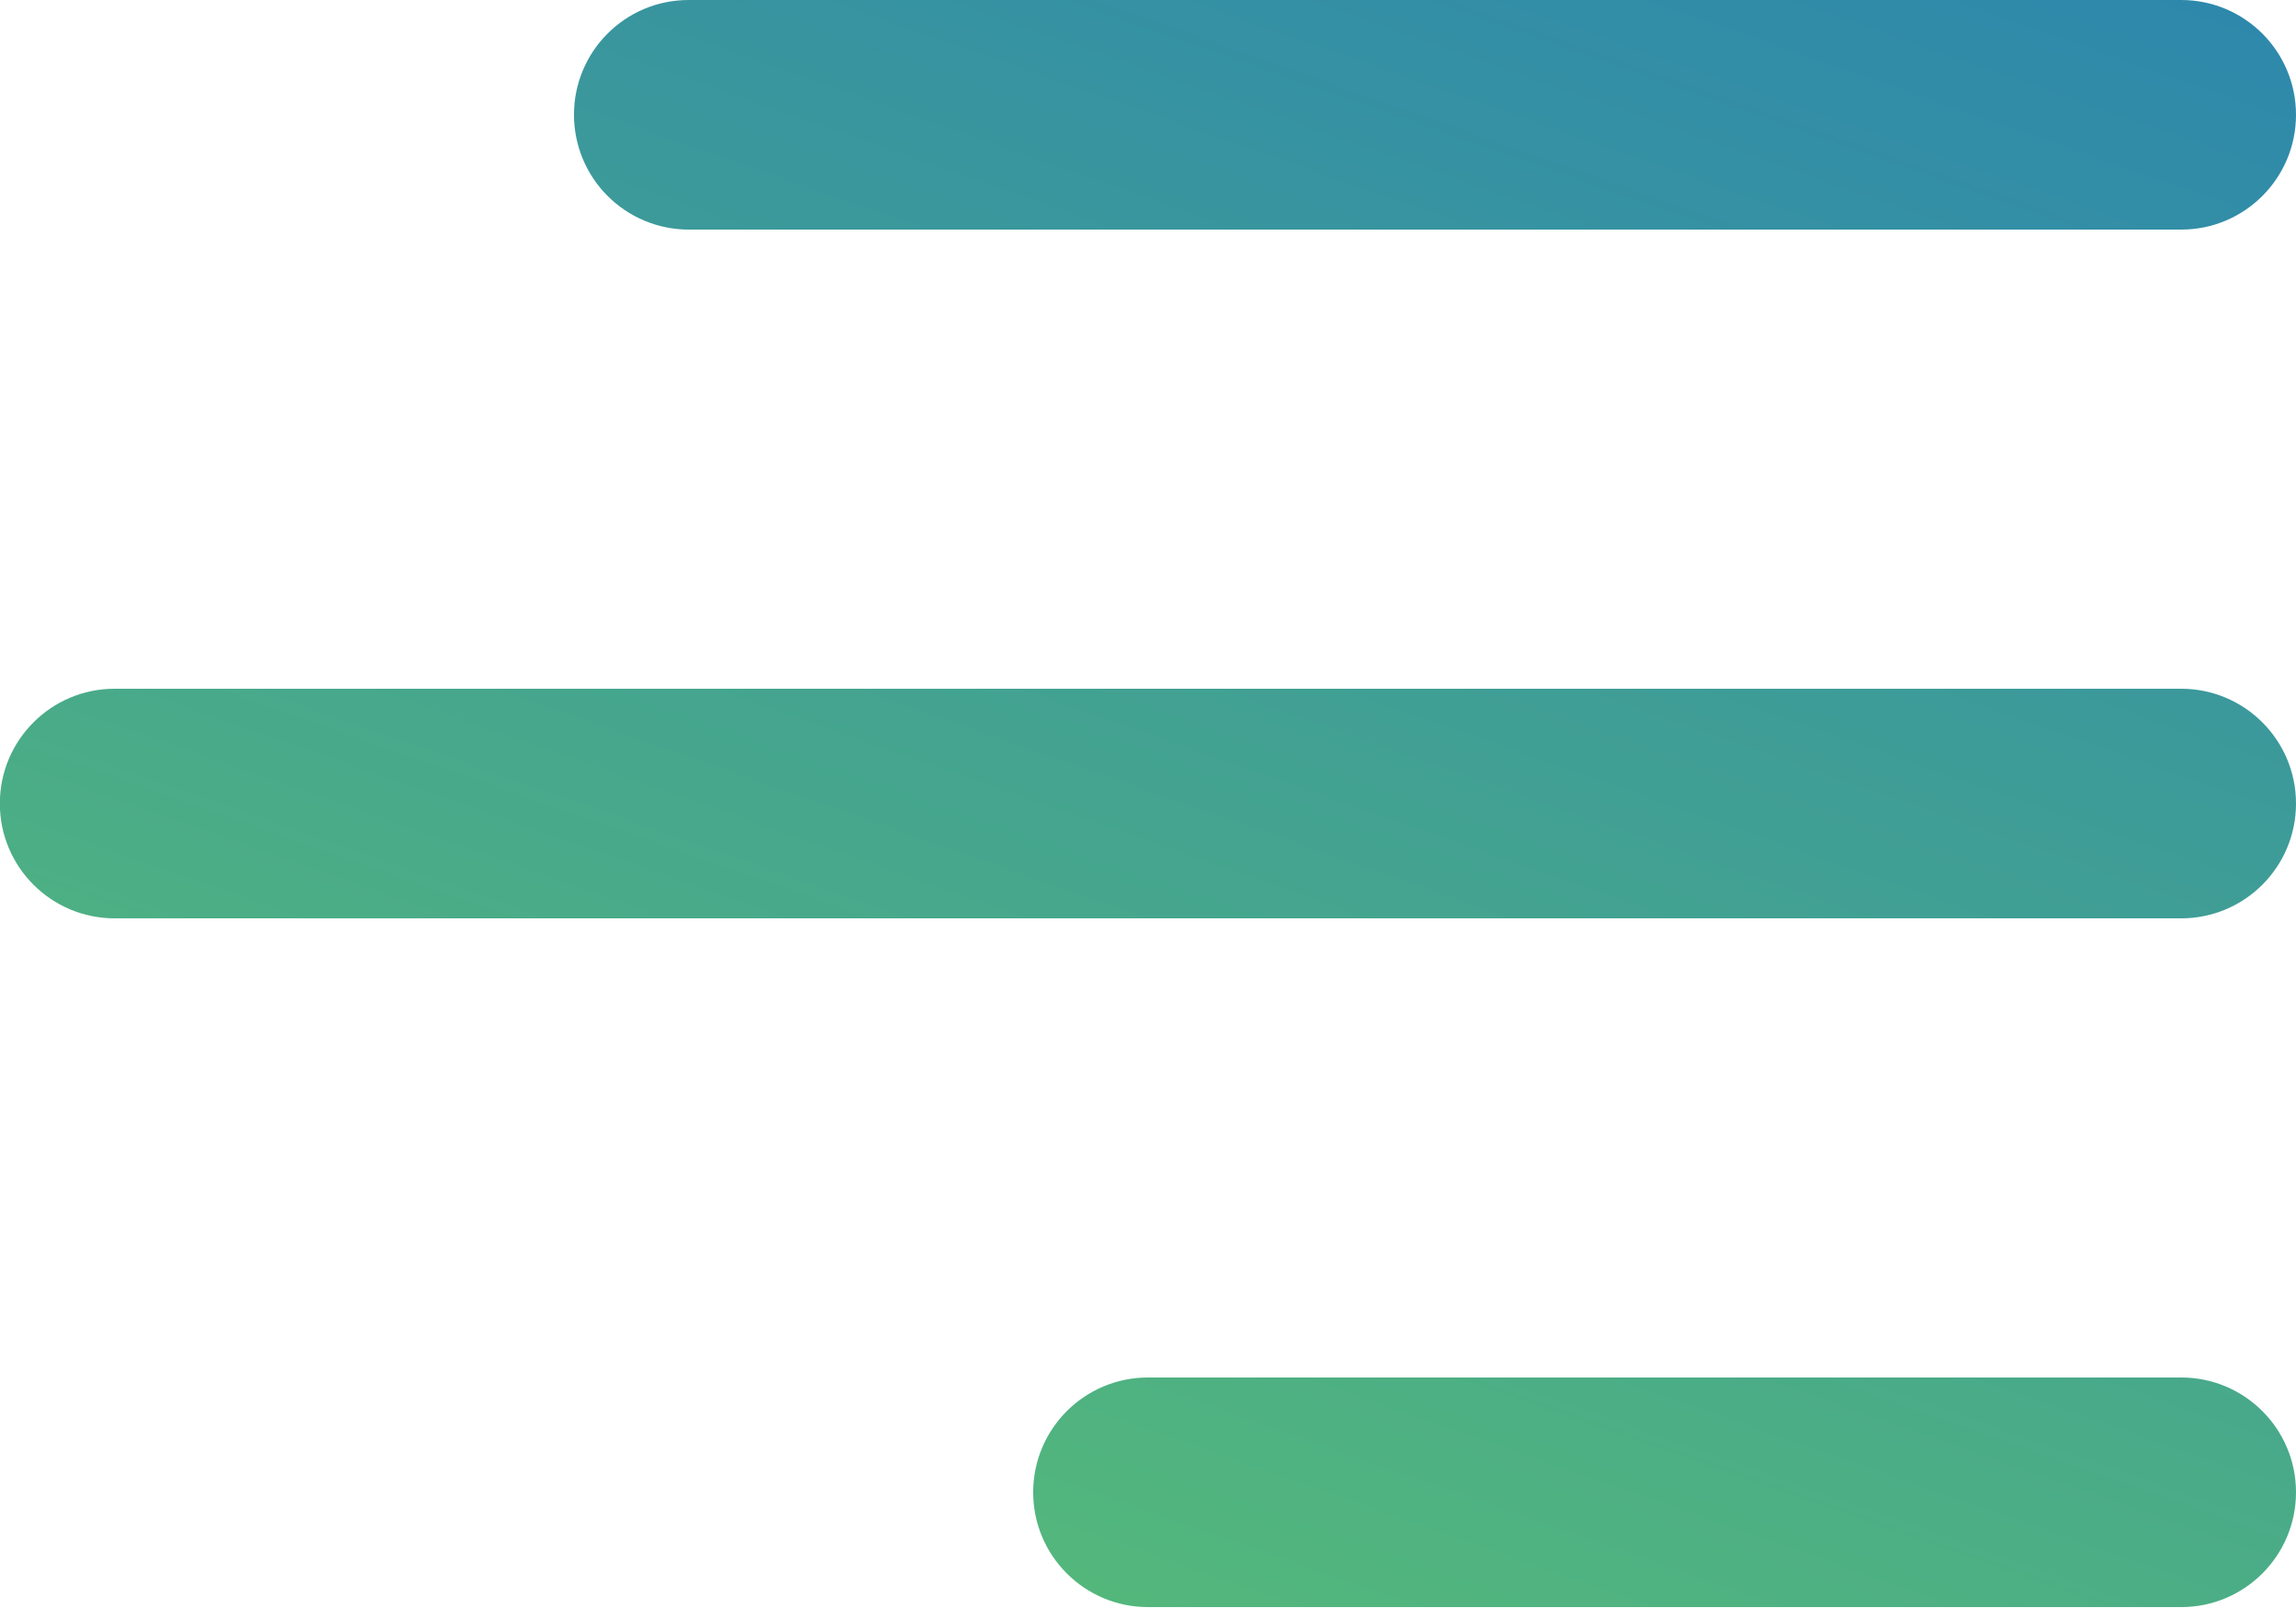
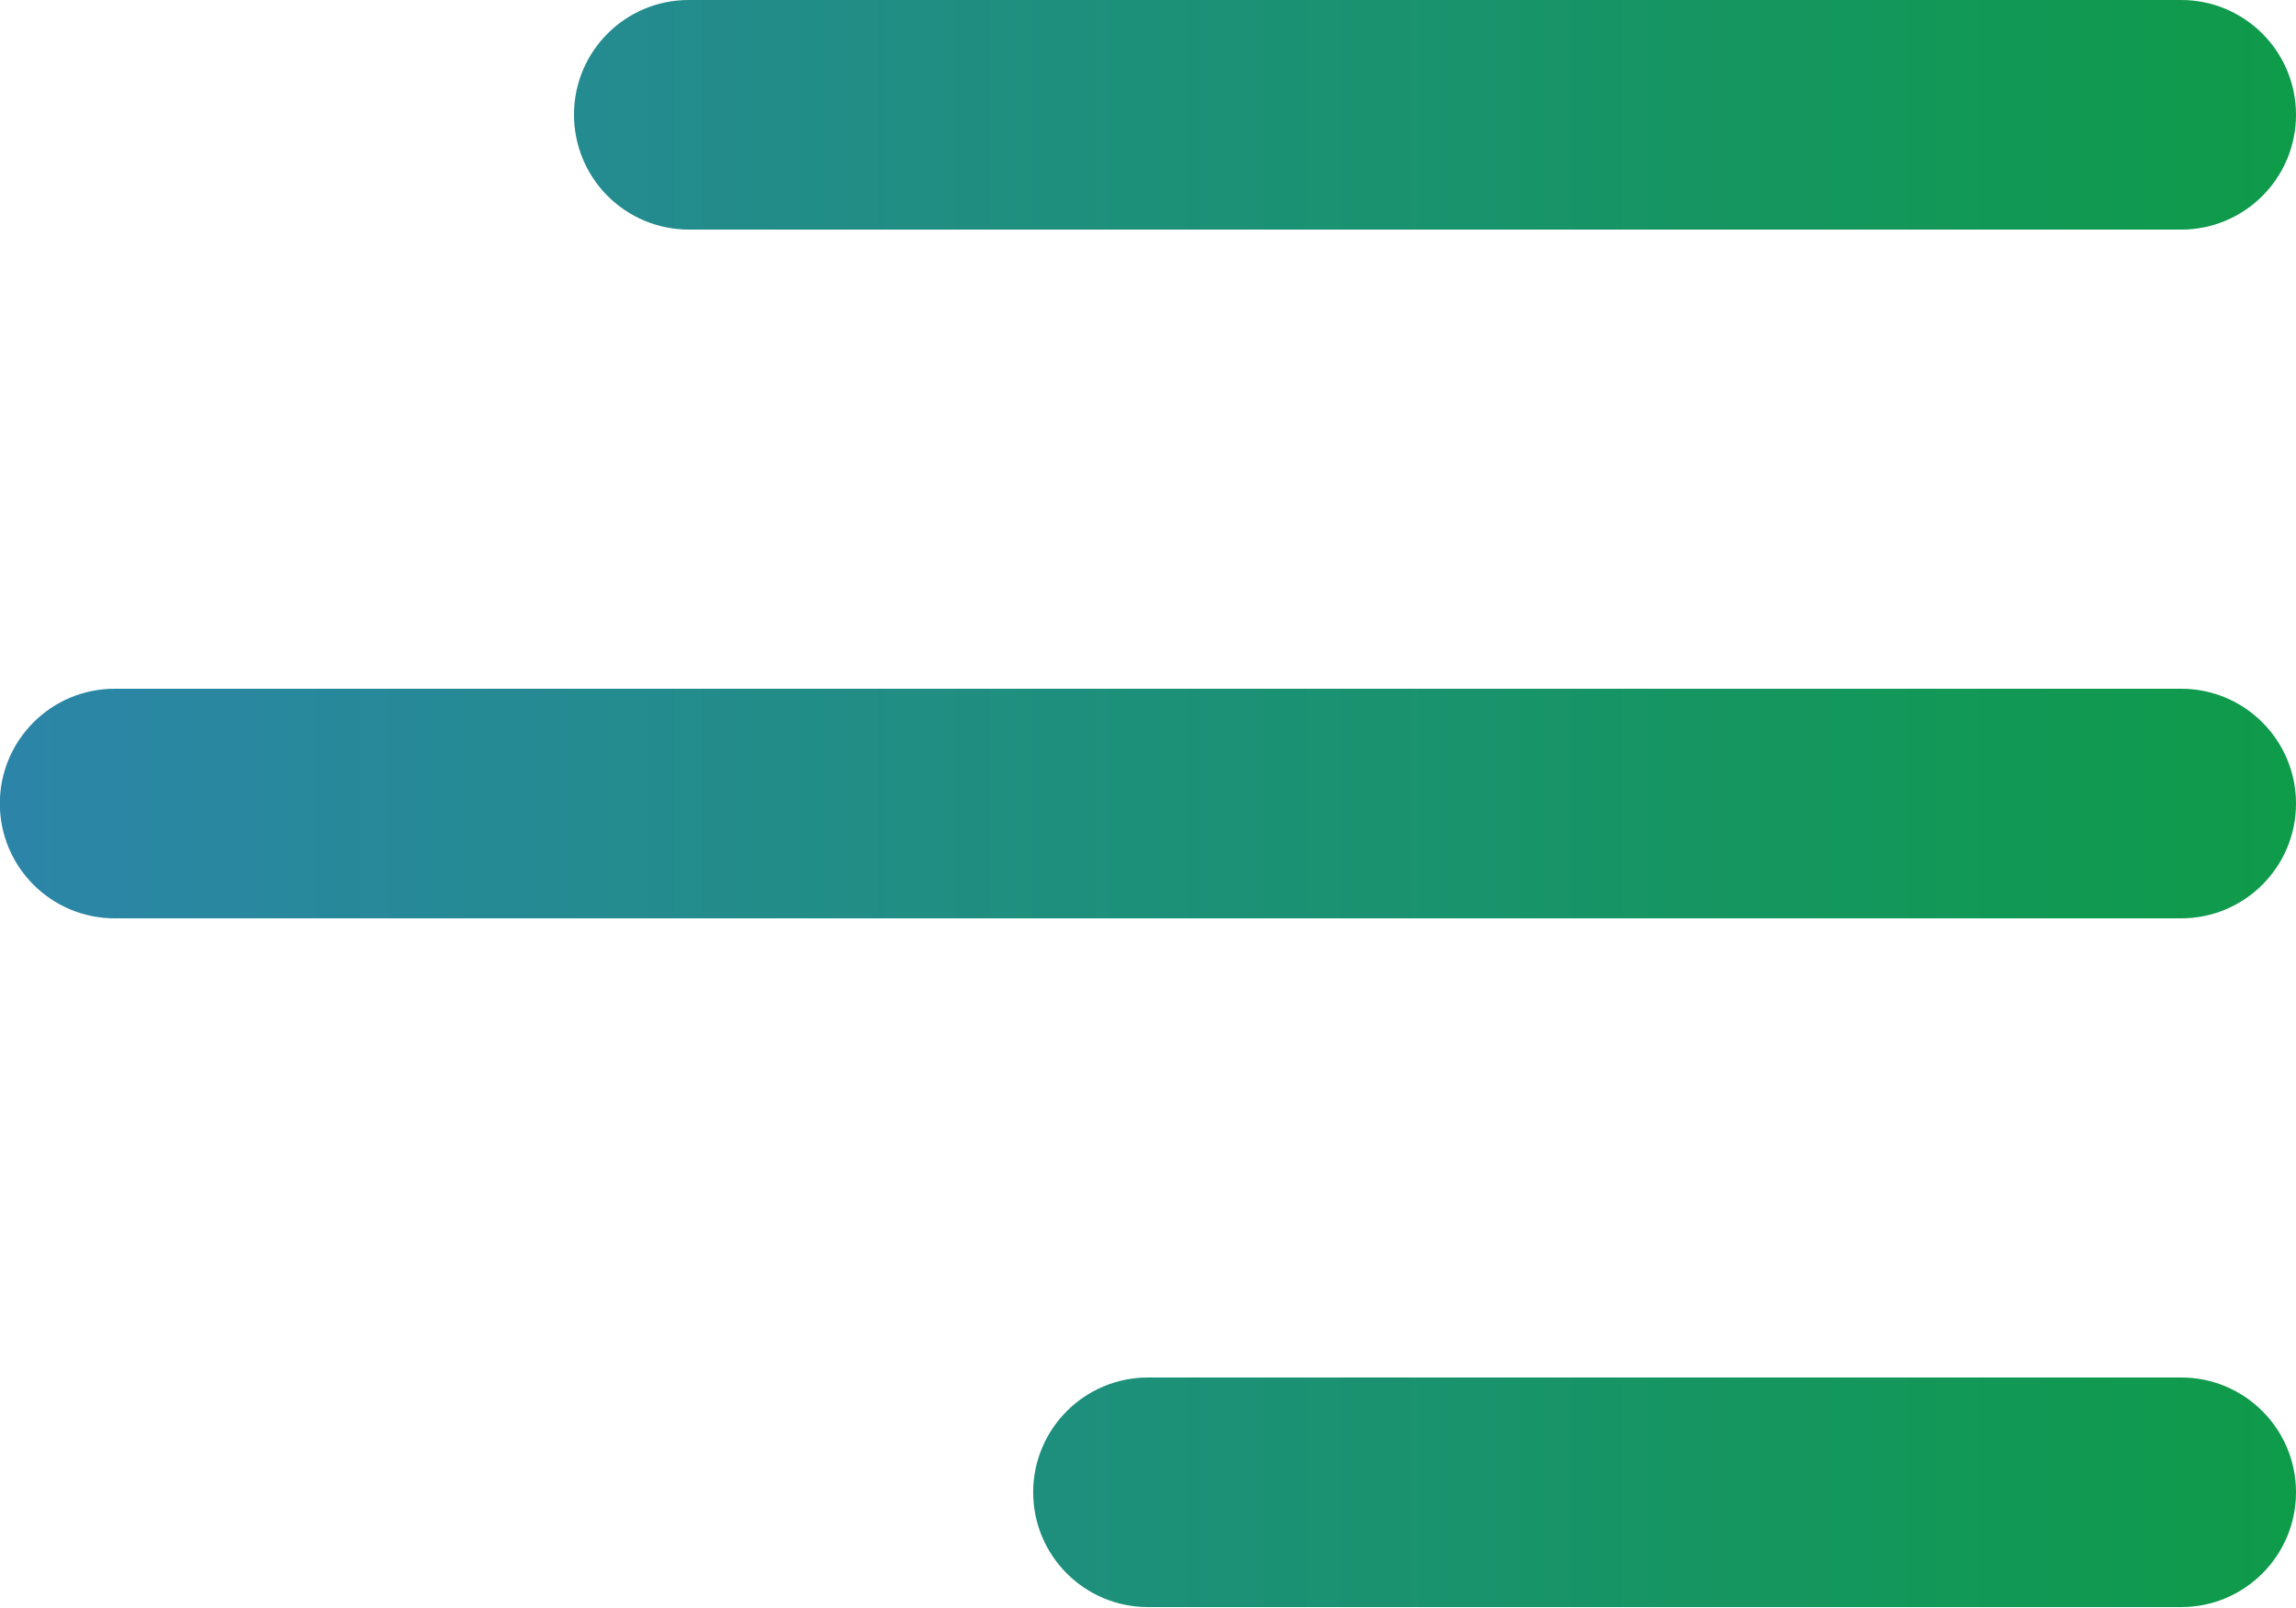
<svg xmlns="http://www.w3.org/2000/svg" width="72.097" height="50.468" viewBox="0 0 72.097 50.468">
  <defs>
-     <linearGradient id="linear-gradient" x1="1" x2="0.5" y2="1" gradientUnits="objectBoundingBox">
-       <stop offset="0" stop-color="#2d87ad" />
-       <stop offset="1" stop-color="#53b77c" />
+     <linearGradient id="linear-gradient" x1="1" y1="0.5" x2="0" y2="0.5" gradientUnits="objectBoundingBox">
+       <stop offset="0" stop-color="#0e9b49" />
+       <stop offset="1" stop-color="#2c85a9" />
    </linearGradient>
  </defs>
  <g id="Group_1" data-name="Group 1" transform="translate(0 -76.8)">
    <path id="Path_1" data-name="Path 1" d="M18.024,80.4a3.6,3.6,0,0,1,3.6-3.6H68.492a3.6,3.6,0,0,1,0,7.21H21.629A3.605,3.605,0,0,1,18.024,80.4ZM68.492,98.429H3.6a3.6,3.6,0,0,0,0,7.21H68.492a3.6,3.6,0,1,0,0-7.21Zm0,21.629H36.048a3.6,3.6,0,1,0,0,7.21H68.492a3.6,3.6,0,1,0,0-7.21Z" fill="url(#linear-gradient)" />
  </g>
</svg>
